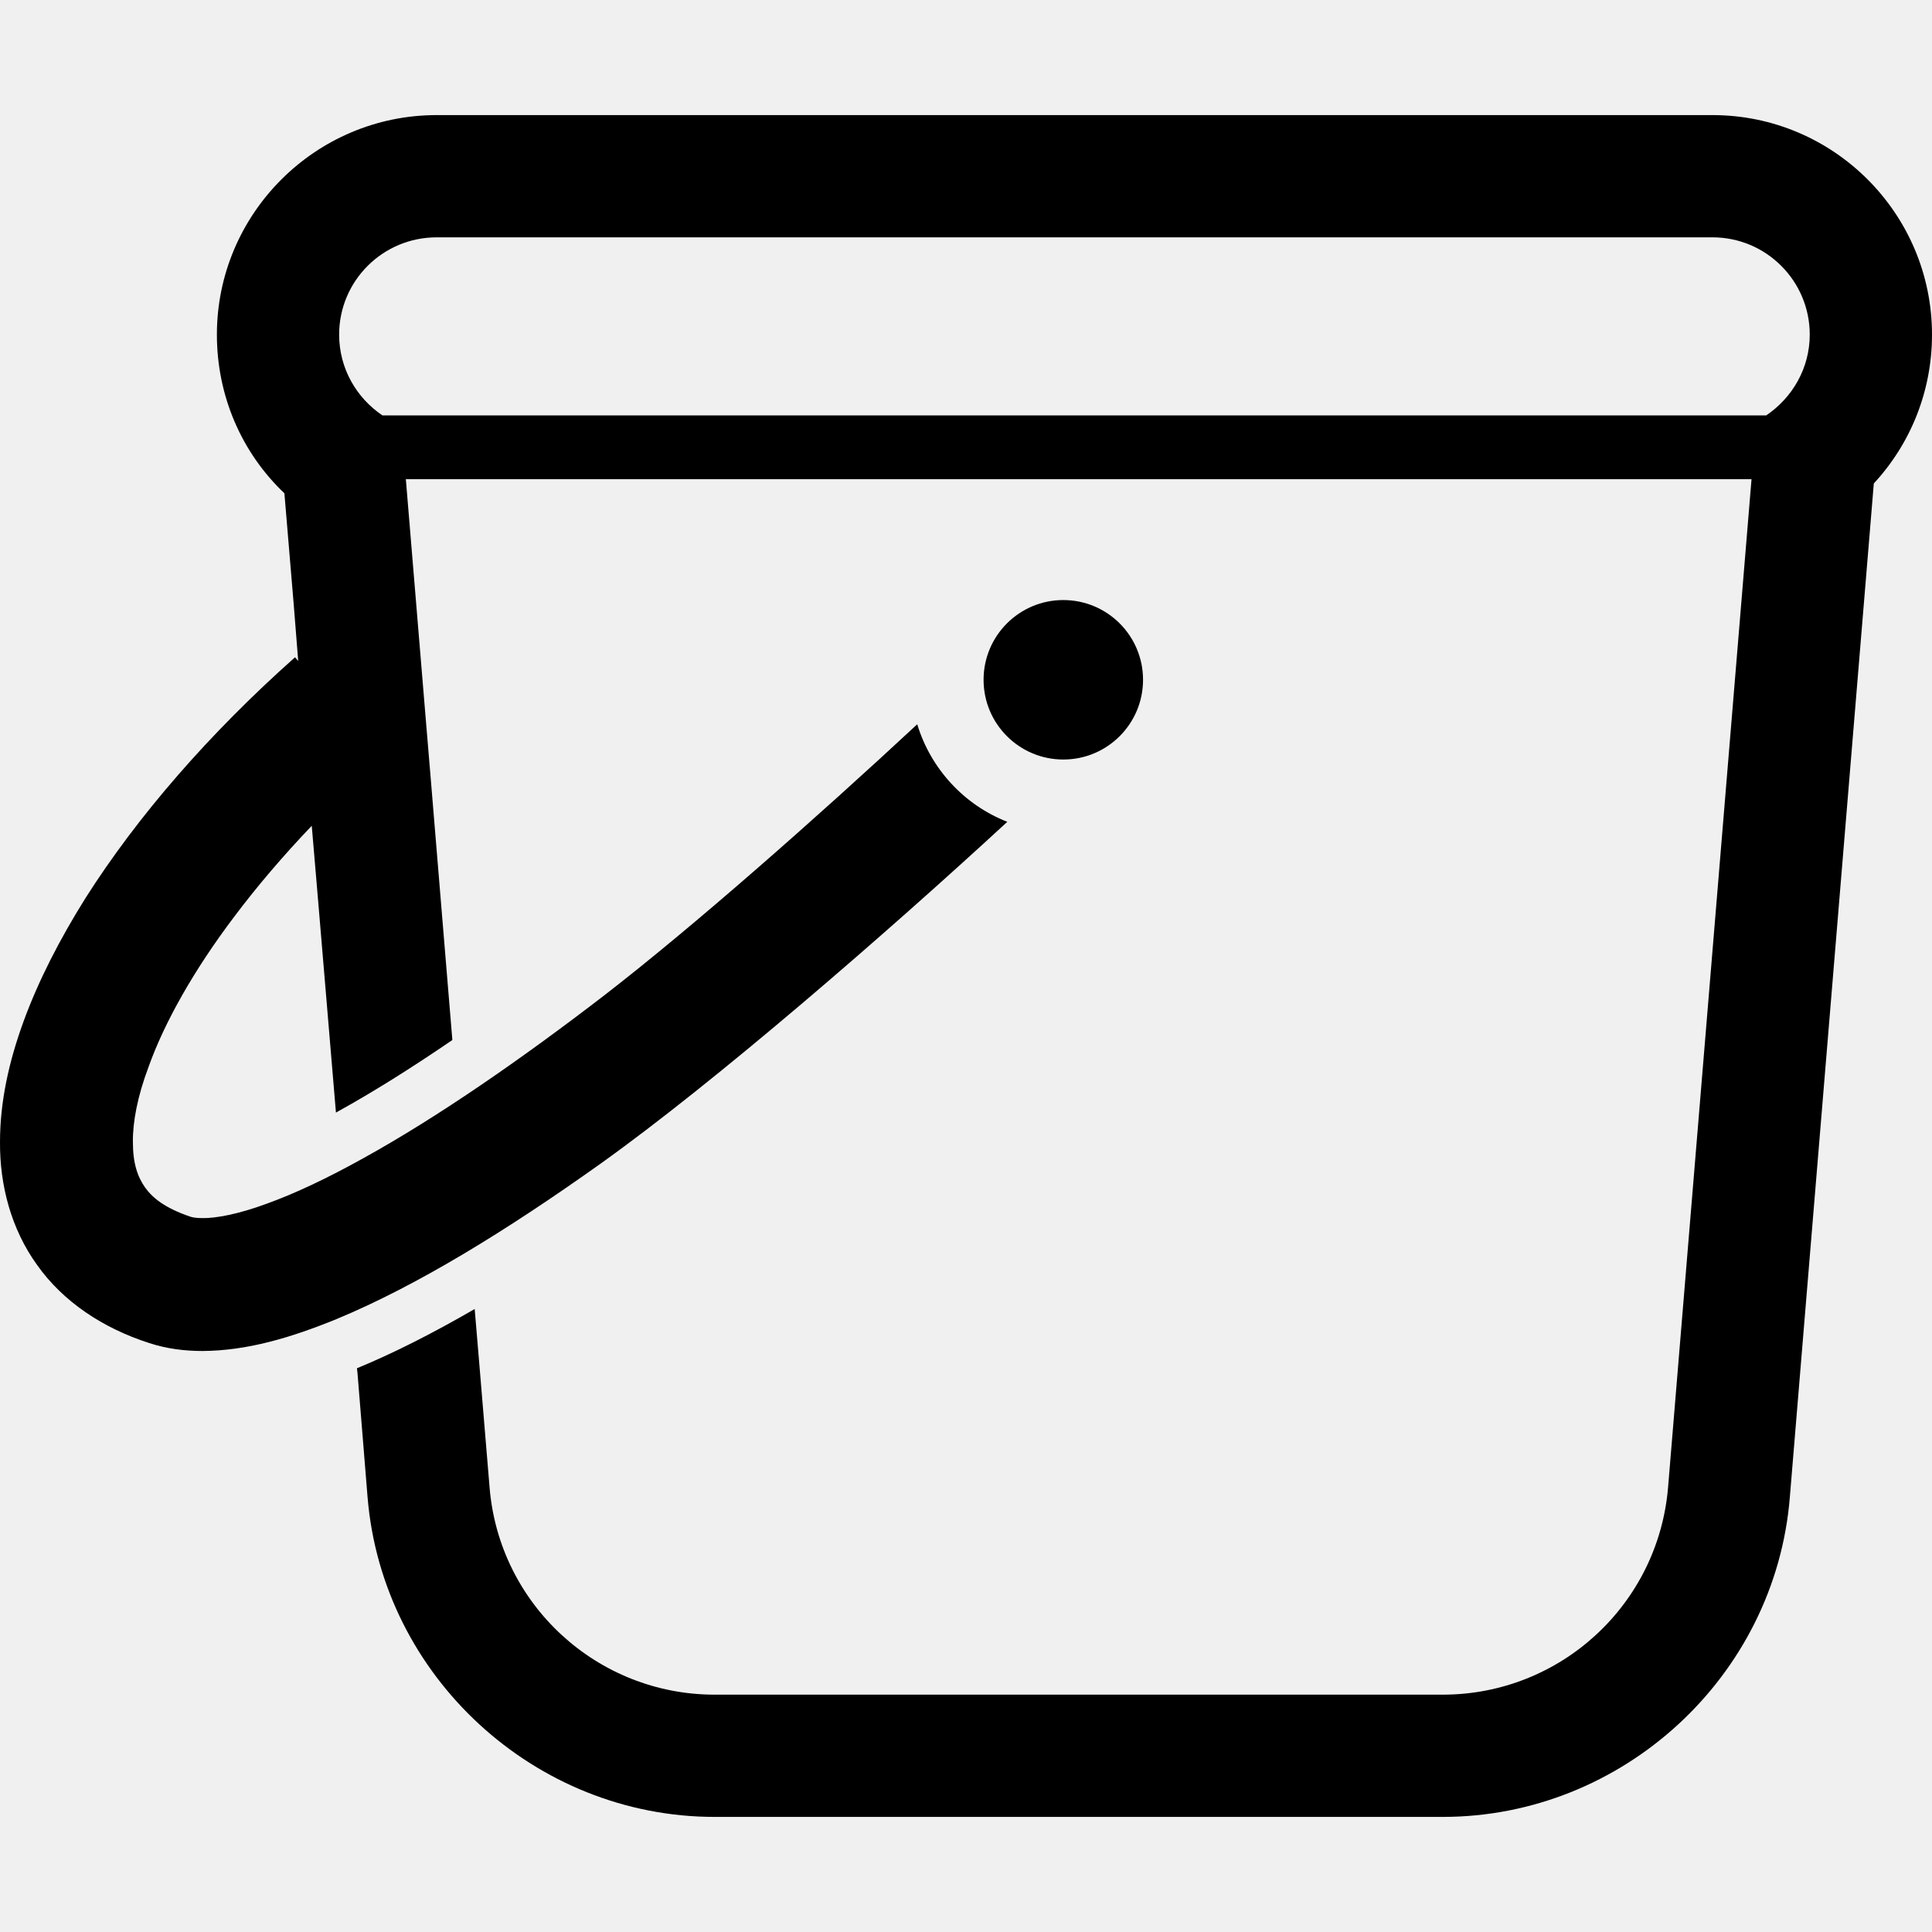
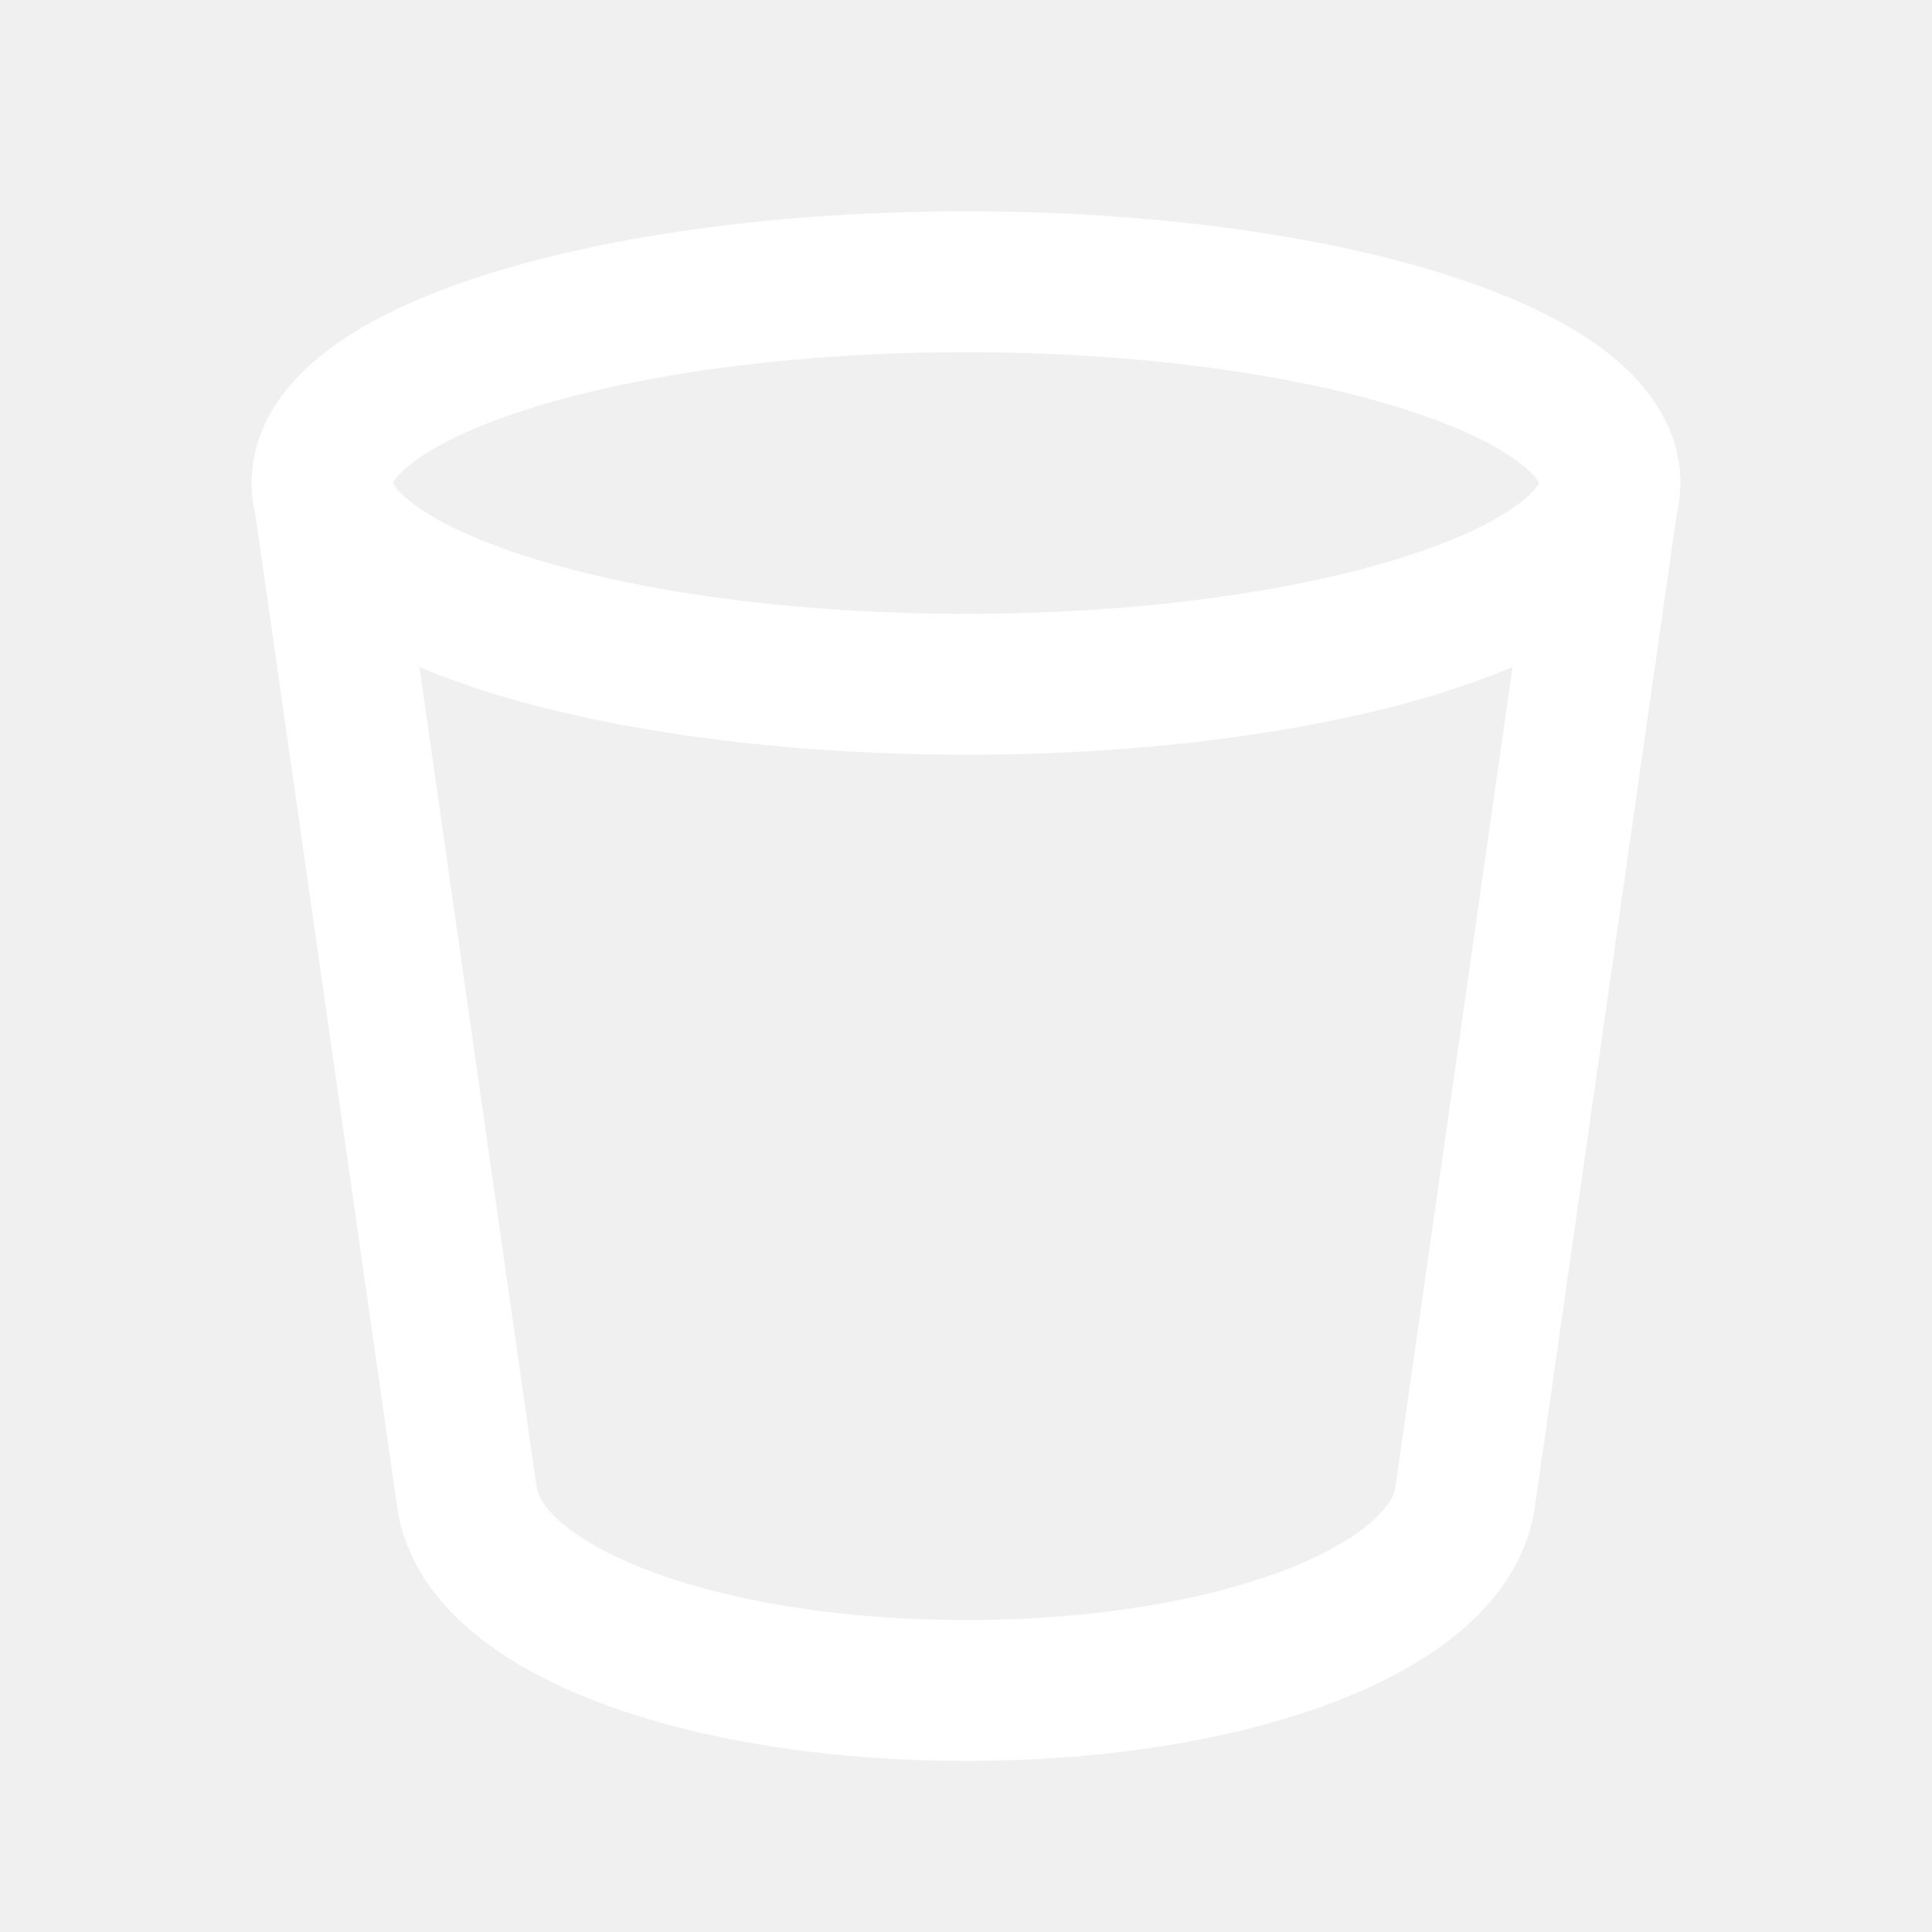
- <svg xmlns="http://www.w3.org/2000/svg" height="800px" id="_x32_" version="1.1" viewBox="0 0 512 512" width="800px" xml:space="preserve">
-   <style type="text/css">
- 	.st0{fill:#000000;}
- </style>
-   <g>
-     <path class="st0" d="M453.821,30.5H115.726c-32.116,0-58.248,26.132-58.248,58.179c0,16.343,6.618,31.346,17.891,42.048   l2.463,29.371l1.197,15.078l-0.846-0.991c-22.679,20.148-41.766,42.124-55.572,63.888c-6.83,10.916-12.396,21.764-16.344,32.543   c-3.942,10.778-6.266,21.413-6.266,32.047c-0.069,11.342,2.889,22.96,9.857,32.611c6.906,9.72,17.403,16.695,29.653,20.636   c4.726,1.554,9.513,2.119,14.163,2.119c11.762-0.076,23.243-3.453,35.5-8.454c21.413-8.873,45.289-23.6,70.01-41.21   c30.362-21.688,75.3-60.641,107.767-90.576c-11.405-4.437-20.285-14.019-23.876-25.85c-26.978,25.073-59.444,53.674-82.763,71.702   c-22.397,17.258-44.587,32.542-63.813,43.177c-9.582,5.352-18.386,9.513-25.85,12.189c-7.401,2.744-13.53,3.872-16.976,3.804   c-1.692,0-2.752-0.214-3.171-0.358c-6.831-2.318-10.07-5-12.045-7.745c-1.974-2.82-3.239-6.342-3.239-12.044   c-0.069-5.214,1.197-12.114,4.154-19.934c4.223-11.831,12.044-25.705,22.754-39.868c5.984-7.959,12.884-16.055,20.491-24.02   l1.624,19.088l4.787,56.913l0.633-0.351c9.162-5.069,19.302-11.411,30.218-18.875l-5.703-68.957l-1.196-14.301l-5.427-65.367   h356.619l-22.115,267.171c-2.607,31.064-28.526,54.939-59.727,54.939h-192.93c-31.132,0-57.12-23.875-59.658-54.939L127,361.194   l-1.204-14.294c-11.198,6.48-21.482,11.694-31.201,15.704l0.144,1.273l2.676,32.962c3.942,47.476,44.374,84.661,91.988,84.661   h192.93c47.683,0,88.115-37.186,91.987-84.661l22.26-268.718C506.366,117.555,512,103.612,512,88.679   C512,56.632,485.944,30.5,453.821,30.5z M468.052,110.092H101.356c-6.899-4.65-11.48-12.471-11.48-21.413   c0-14.232,11.549-25.781,25.849-25.781h338.095c14.232,0,25.781,11.55,25.781,25.781   C479.602,97.621,474.952,105.442,468.052,110.092z" />
-     <circle class="st0" cx="281.788" cy="180.15" r="21.131" />
-   </g>
+ <svg xmlns="http://www.w3.org/2000/svg" viewBox="0 0 24 24" fill="none" stroke="#ffffff" stroke-width="1.75" stroke-linecap="round" stroke-linejoin="round">
+   <ellipse cx="12" cy="6" rx="8" ry="2.5" />
+   <path d="M4 6l1.8 12.6c.2 1.4 2.9 2.4 6.2 2.4s6-1 6.2-2.4L20 6" />
</svg>
